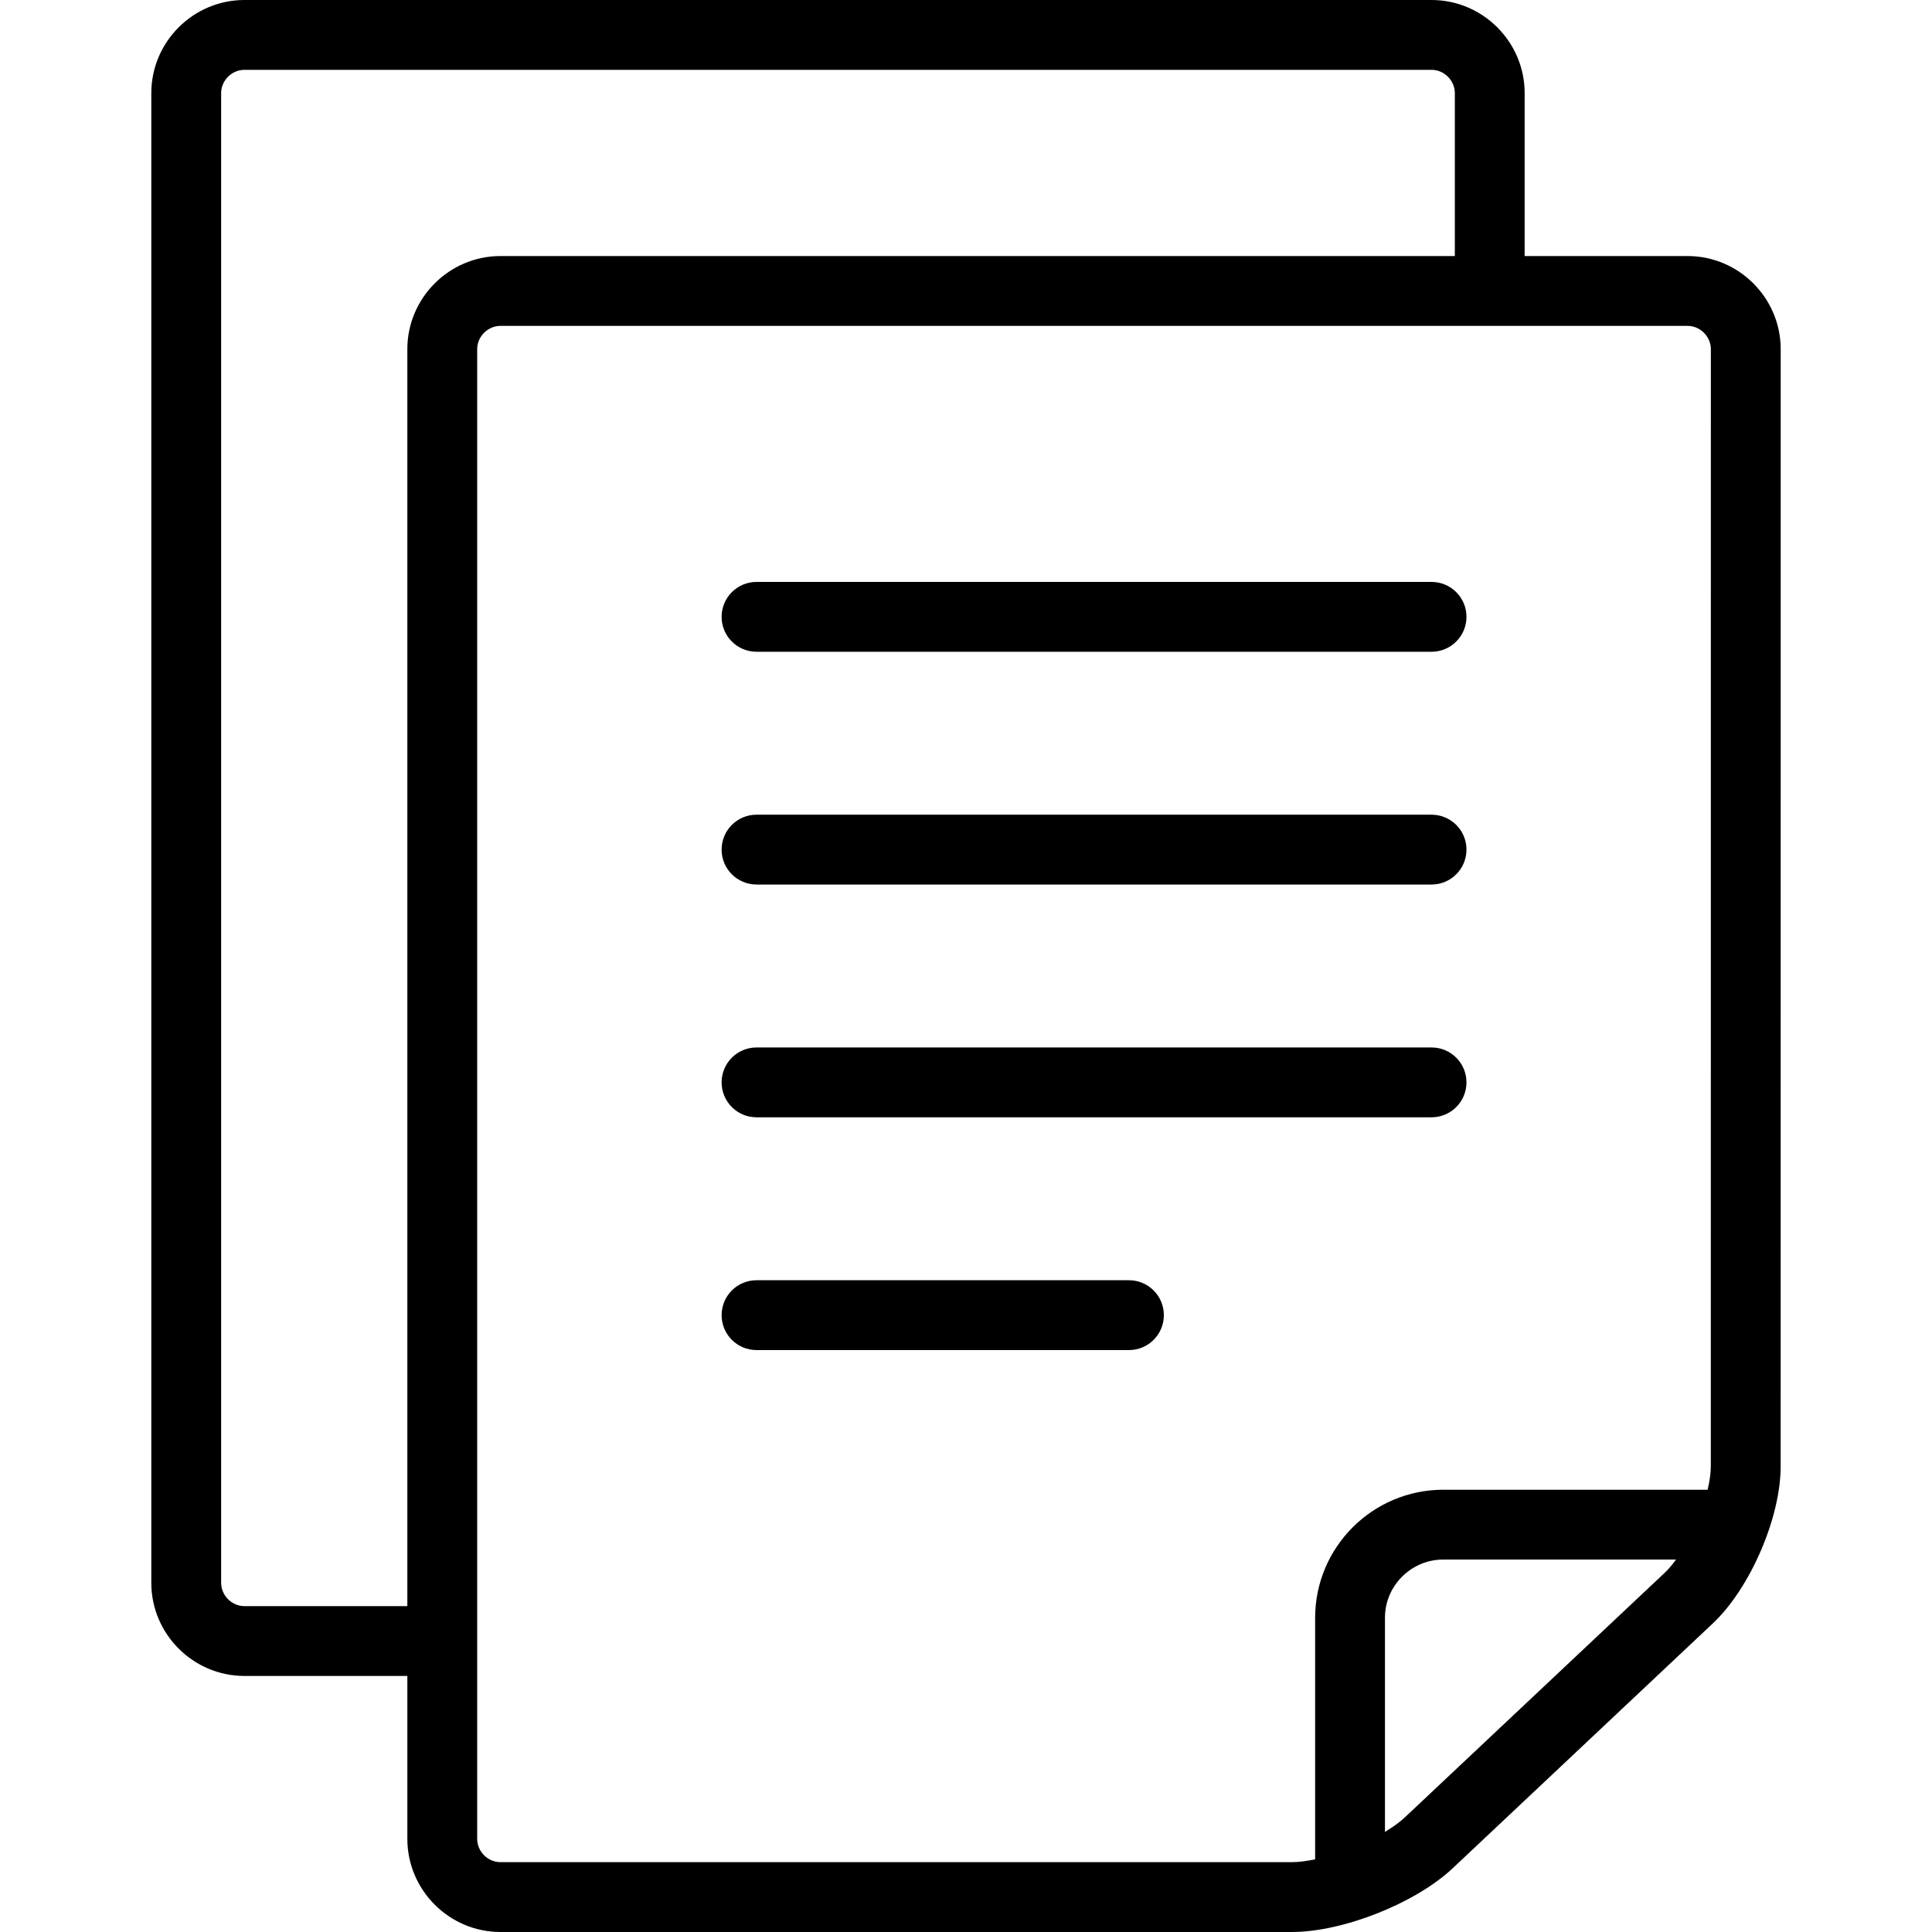
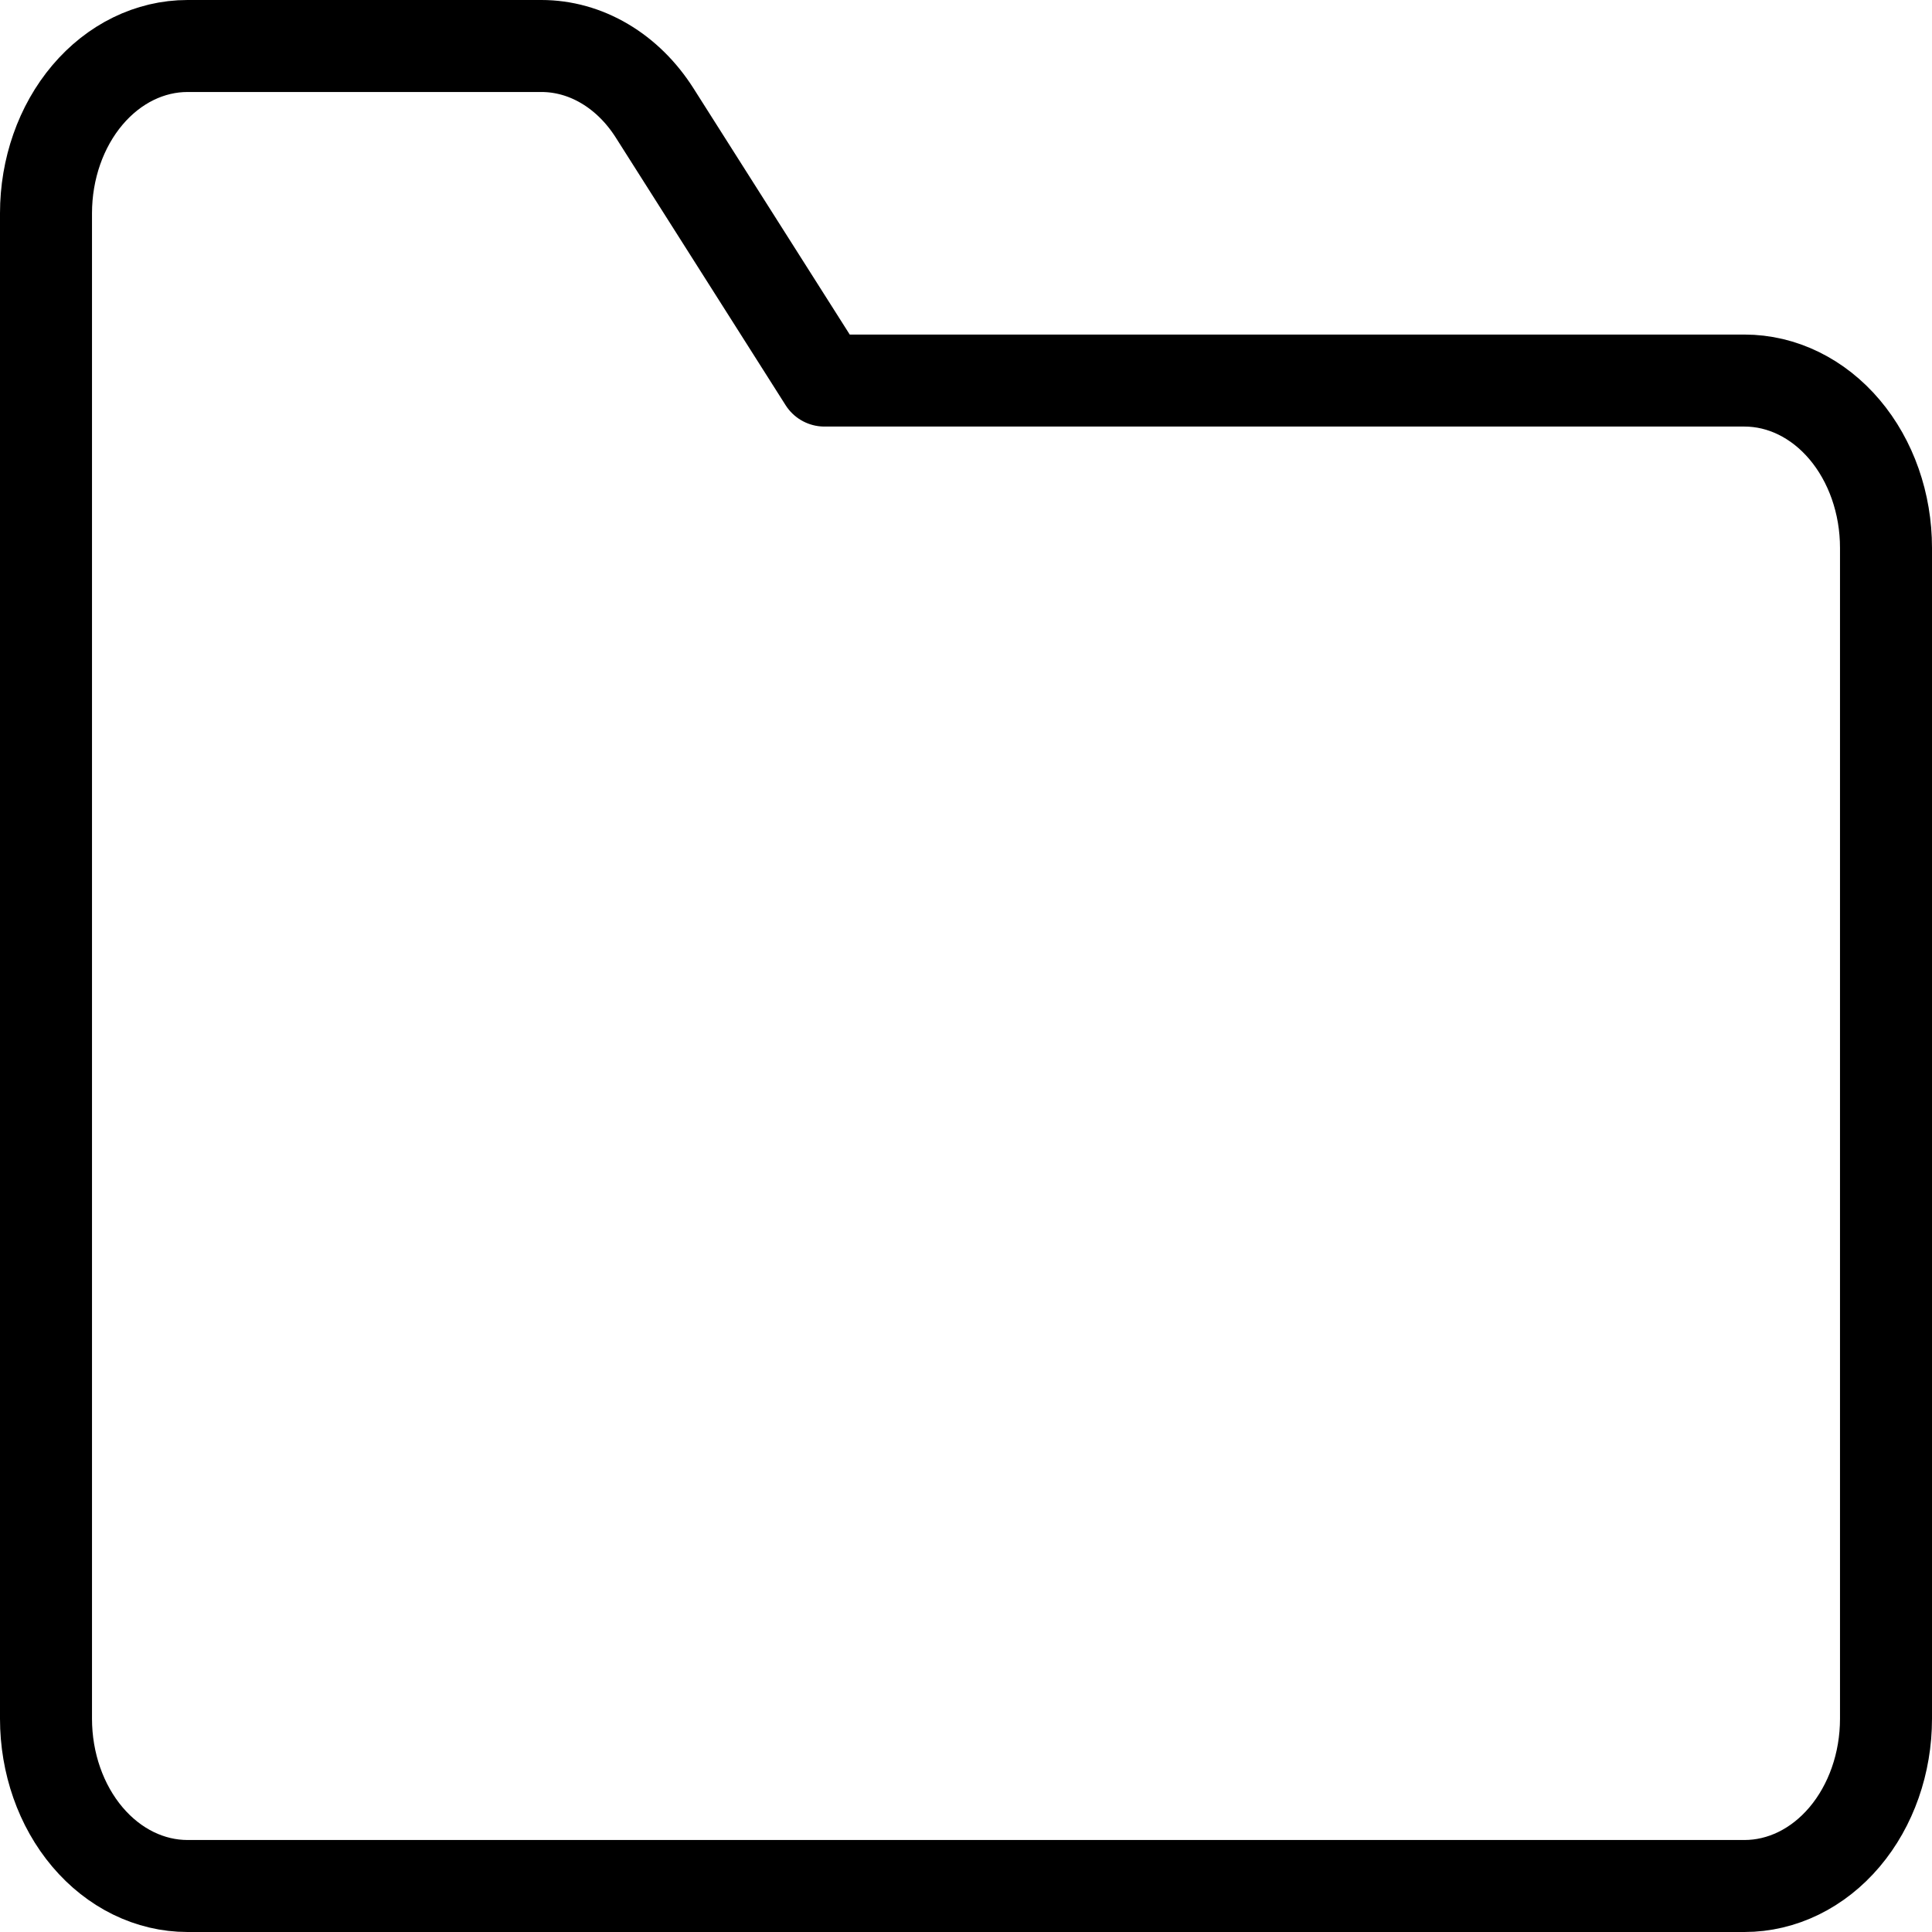
- <svg xmlns="http://www.w3.org/2000/svg" version="1.1" width="512" height="512" x="0" y="0" viewBox="0 0 512.001 512.001" style="enable-background:new 0 0 512 512" xml:space="preserve" class="">
-   <g>
-     <path d="M447.229 67.855h-43.181v-43.18C404.049 11.103 392.944 0 379.379 0H64.771C51.2 0 40.097 11.103 40.097 24.675V419.47c0 13.571 11.103 24.675 24.675 24.675h43.181v43.181c0 13.571 11.098 24.675 24.675 24.675h209.729c13.565 0 32.762-7.612 42.638-16.908l68.929-64.882c9.888-9.296 17.969-28.012 17.969-41.583l.012-296.096c-.001-13.573-11.105-24.677-24.676-24.677zM107.951 92.531v333.108h-43.18c-3.343 0-6.168-2.825-6.168-6.168V24.675c0-3.343 2.825-6.168 6.168-6.168H379.38c3.337 0 6.168 2.825 6.168 6.168v43.181H132.626c-13.577 0-24.675 11.103-24.675 24.675zM441.24 416.737l-68.929 64.877c-1.412 1.327-3.251 2.628-5.281 3.867v-56.758c0-4.238 1.709-8.051 4.528-10.888 2.844-2.819 6.656-4.533 10.894-4.533h61.718c-.957 1.3-1.937 2.497-2.93 3.435zm12.145-28.111c0 1.832-.334 3.954-.839 6.168h-70.095c-18.721.037-33.89 15.206-33.928 33.928v64.024c-2.202.445-4.324.746-6.168.746H132.626v.001c-3.35 0-6.168-2.825-6.168-6.168V92.53c0-3.343 2.819-6.168 6.168-6.168h314.602c3.343 0 6.168 2.825 6.168 6.168l-.011 296.096z" fill="#000000" data-original="#000000" class="" />
-     <path d="M379.379 154.216H200.488a9.248 9.248 0 0 0-9.253 9.253 9.249 9.249 0 0 0 9.253 9.253h178.891c5.108 0 9.253-4.139 9.253-9.253s-4.145-9.253-9.253-9.253zM379.379 277.59H200.488a9.248 9.248 0 0 0-9.253 9.253 9.249 9.249 0 0 0 9.253 9.253h178.891a9.252 9.252 0 0 0 9.253-9.253 9.251 9.251 0 0 0-9.253-9.253zM299.187 339.277h-98.698c-5.114 0-9.253 4.139-9.253 9.253s4.139 9.253 9.253 9.253h98.698c5.108 0 9.247-4.139 9.247-9.253s-4.139-9.253-9.247-9.253zM379.379 215.903H200.488c-5.114 0-9.253 4.139-9.253 9.253s4.14 9.253 9.253 9.253h178.891c5.108 0 9.253-4.139 9.253-9.253s-4.145-9.253-9.253-9.253z" fill="#000000" data-original="#000000" class="" />
-   </g>
+ <svg xmlns="http://www.w3.org/2000/svg" width="42" height="42" viewBox="0 0 42 42" fill="none">
+   <path d="M41 11.909C41 10.945 40.676 10.02 40.099 9.338C39.522 8.656 38.739 8.273 37.923 8.273H17.923L14.231 2.455C13.944 2.003 13.572 1.636 13.145 1.384C12.718 1.131 12.247 1 11.769 1H4.077C3.261 1 2.478 1.383 1.901 2.065C1.324 2.747 1 3.672 1 4.636V37.364C1 38.328 1.324 39.253 1.901 39.935C2.478 40.617 3.261 41 4.077 41H37.923C38.739 41 39.522 40.617 40.099 39.935C40.676 39.253 41 38.328 41 37.364V11.909Z" stroke="black" stroke-width="2" stroke-linecap="round" stroke-linejoin="round" />
</svg>
